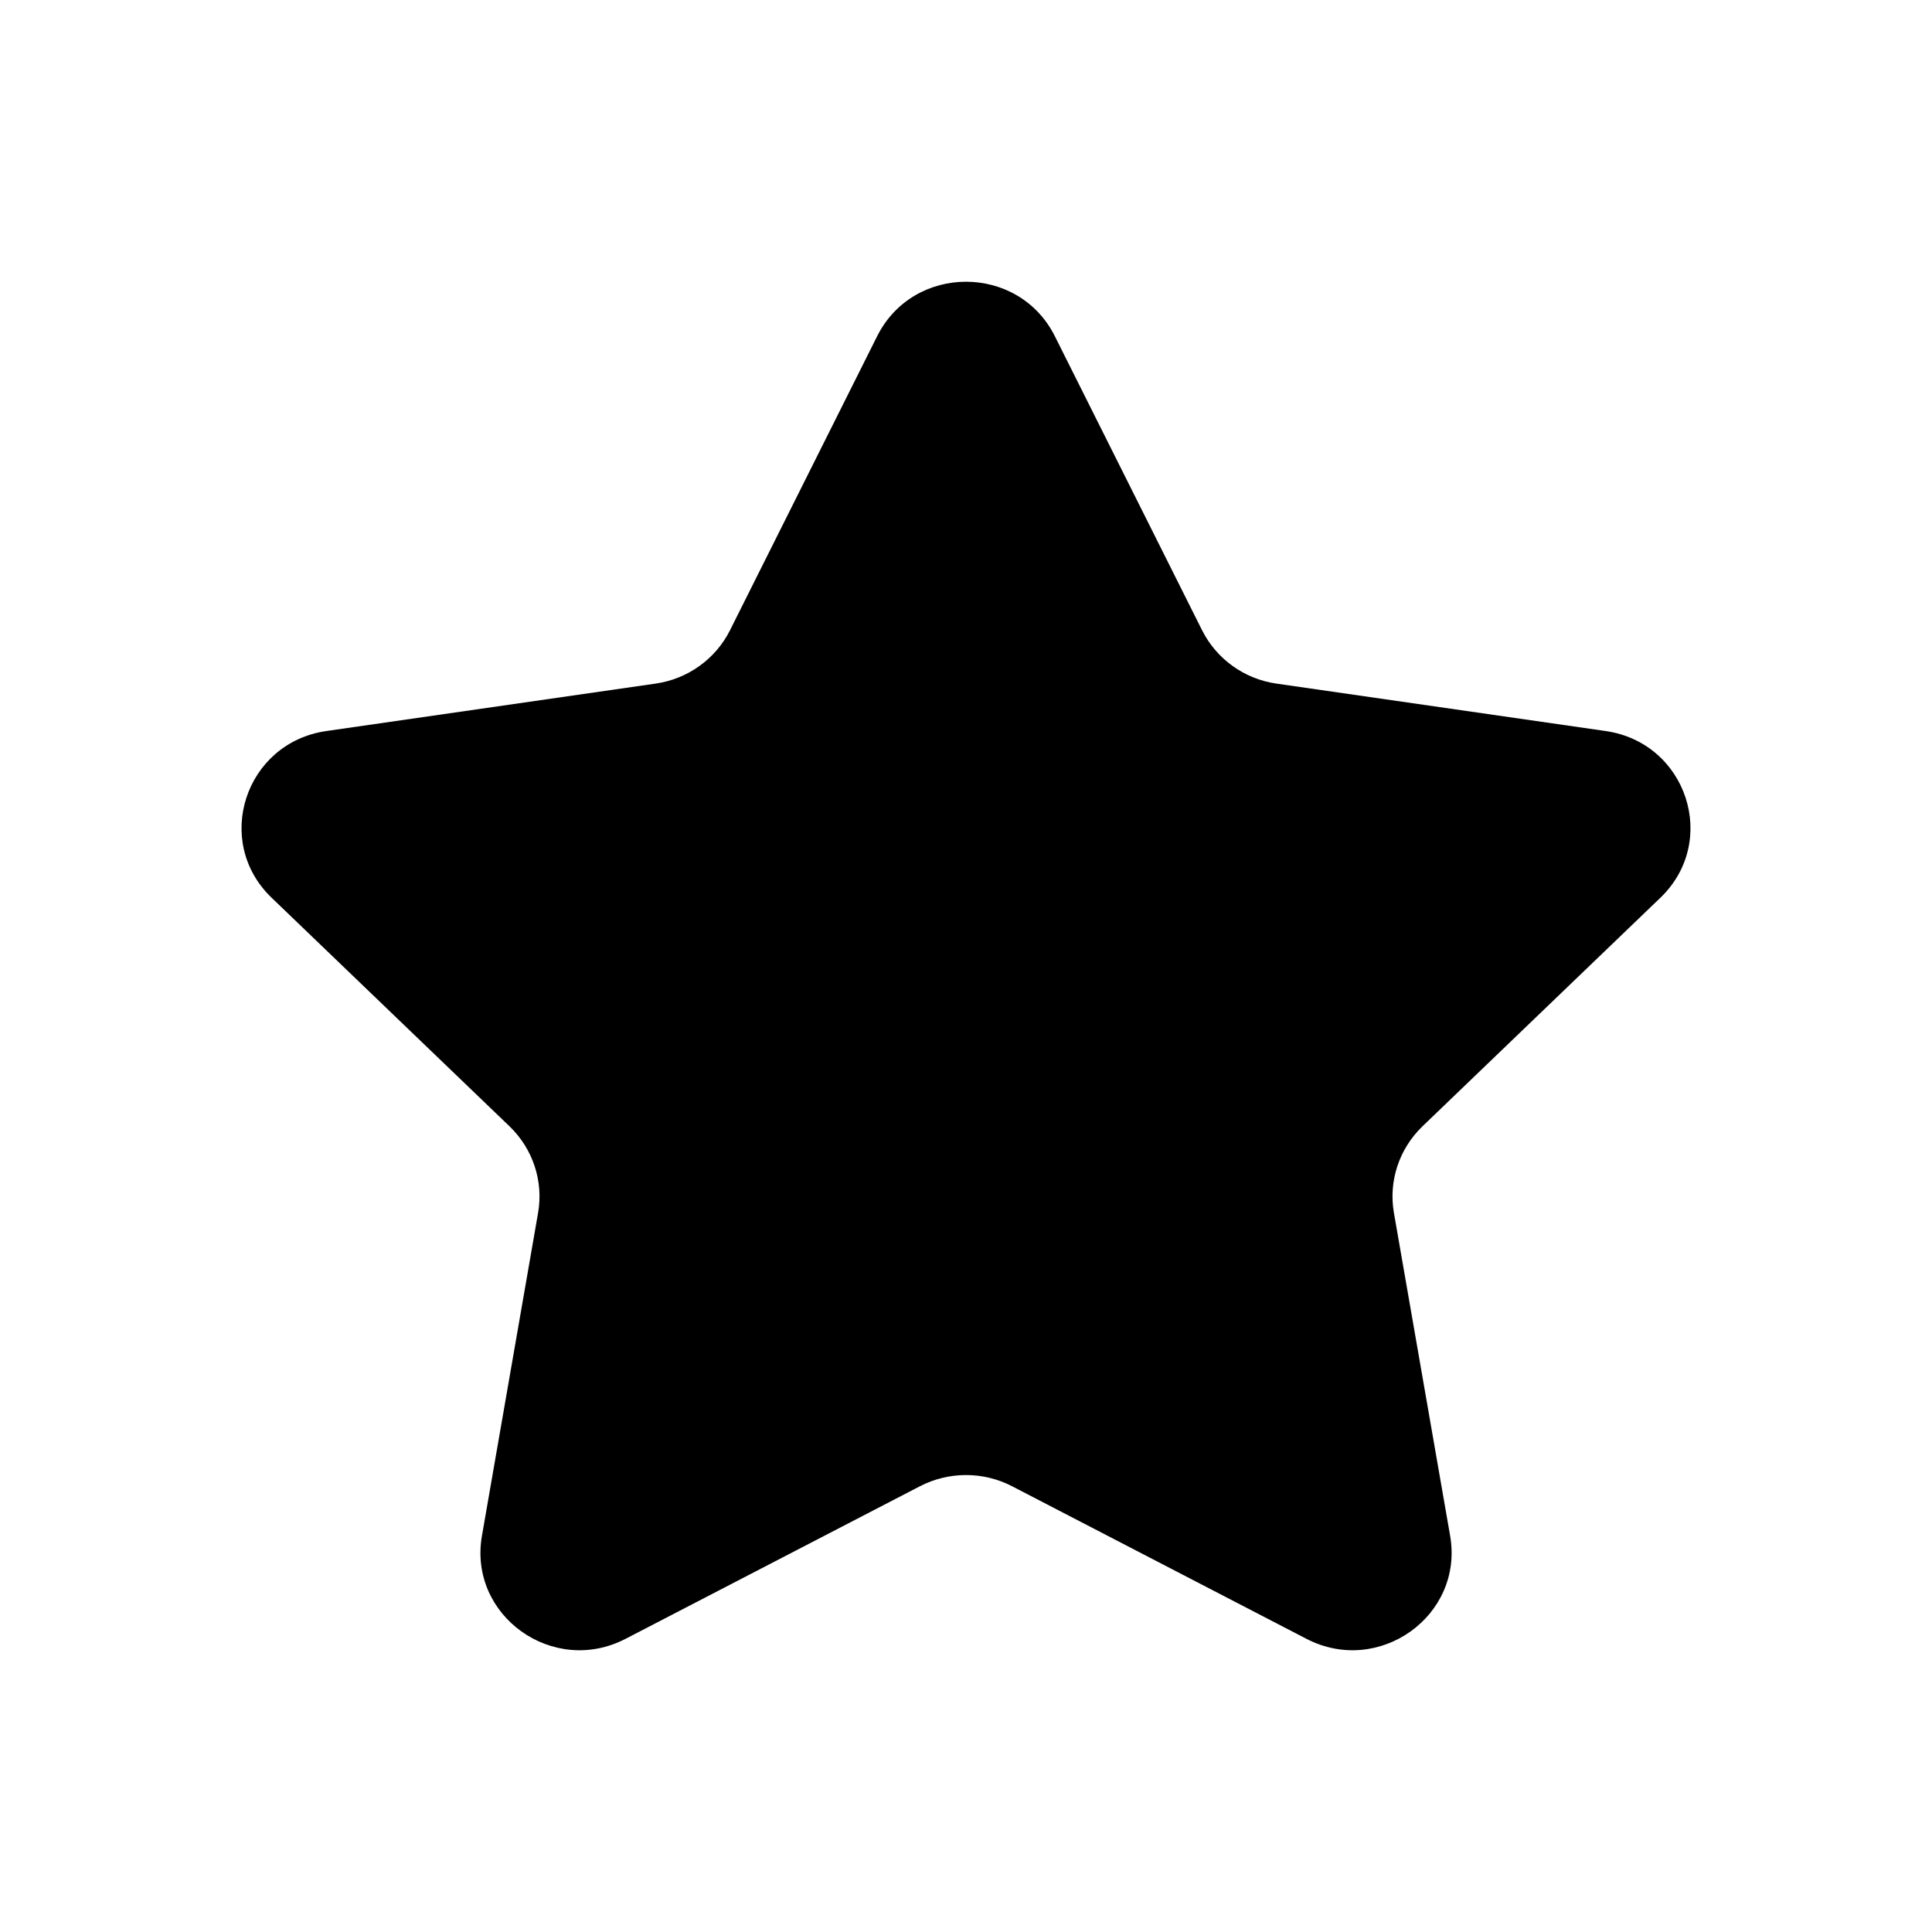
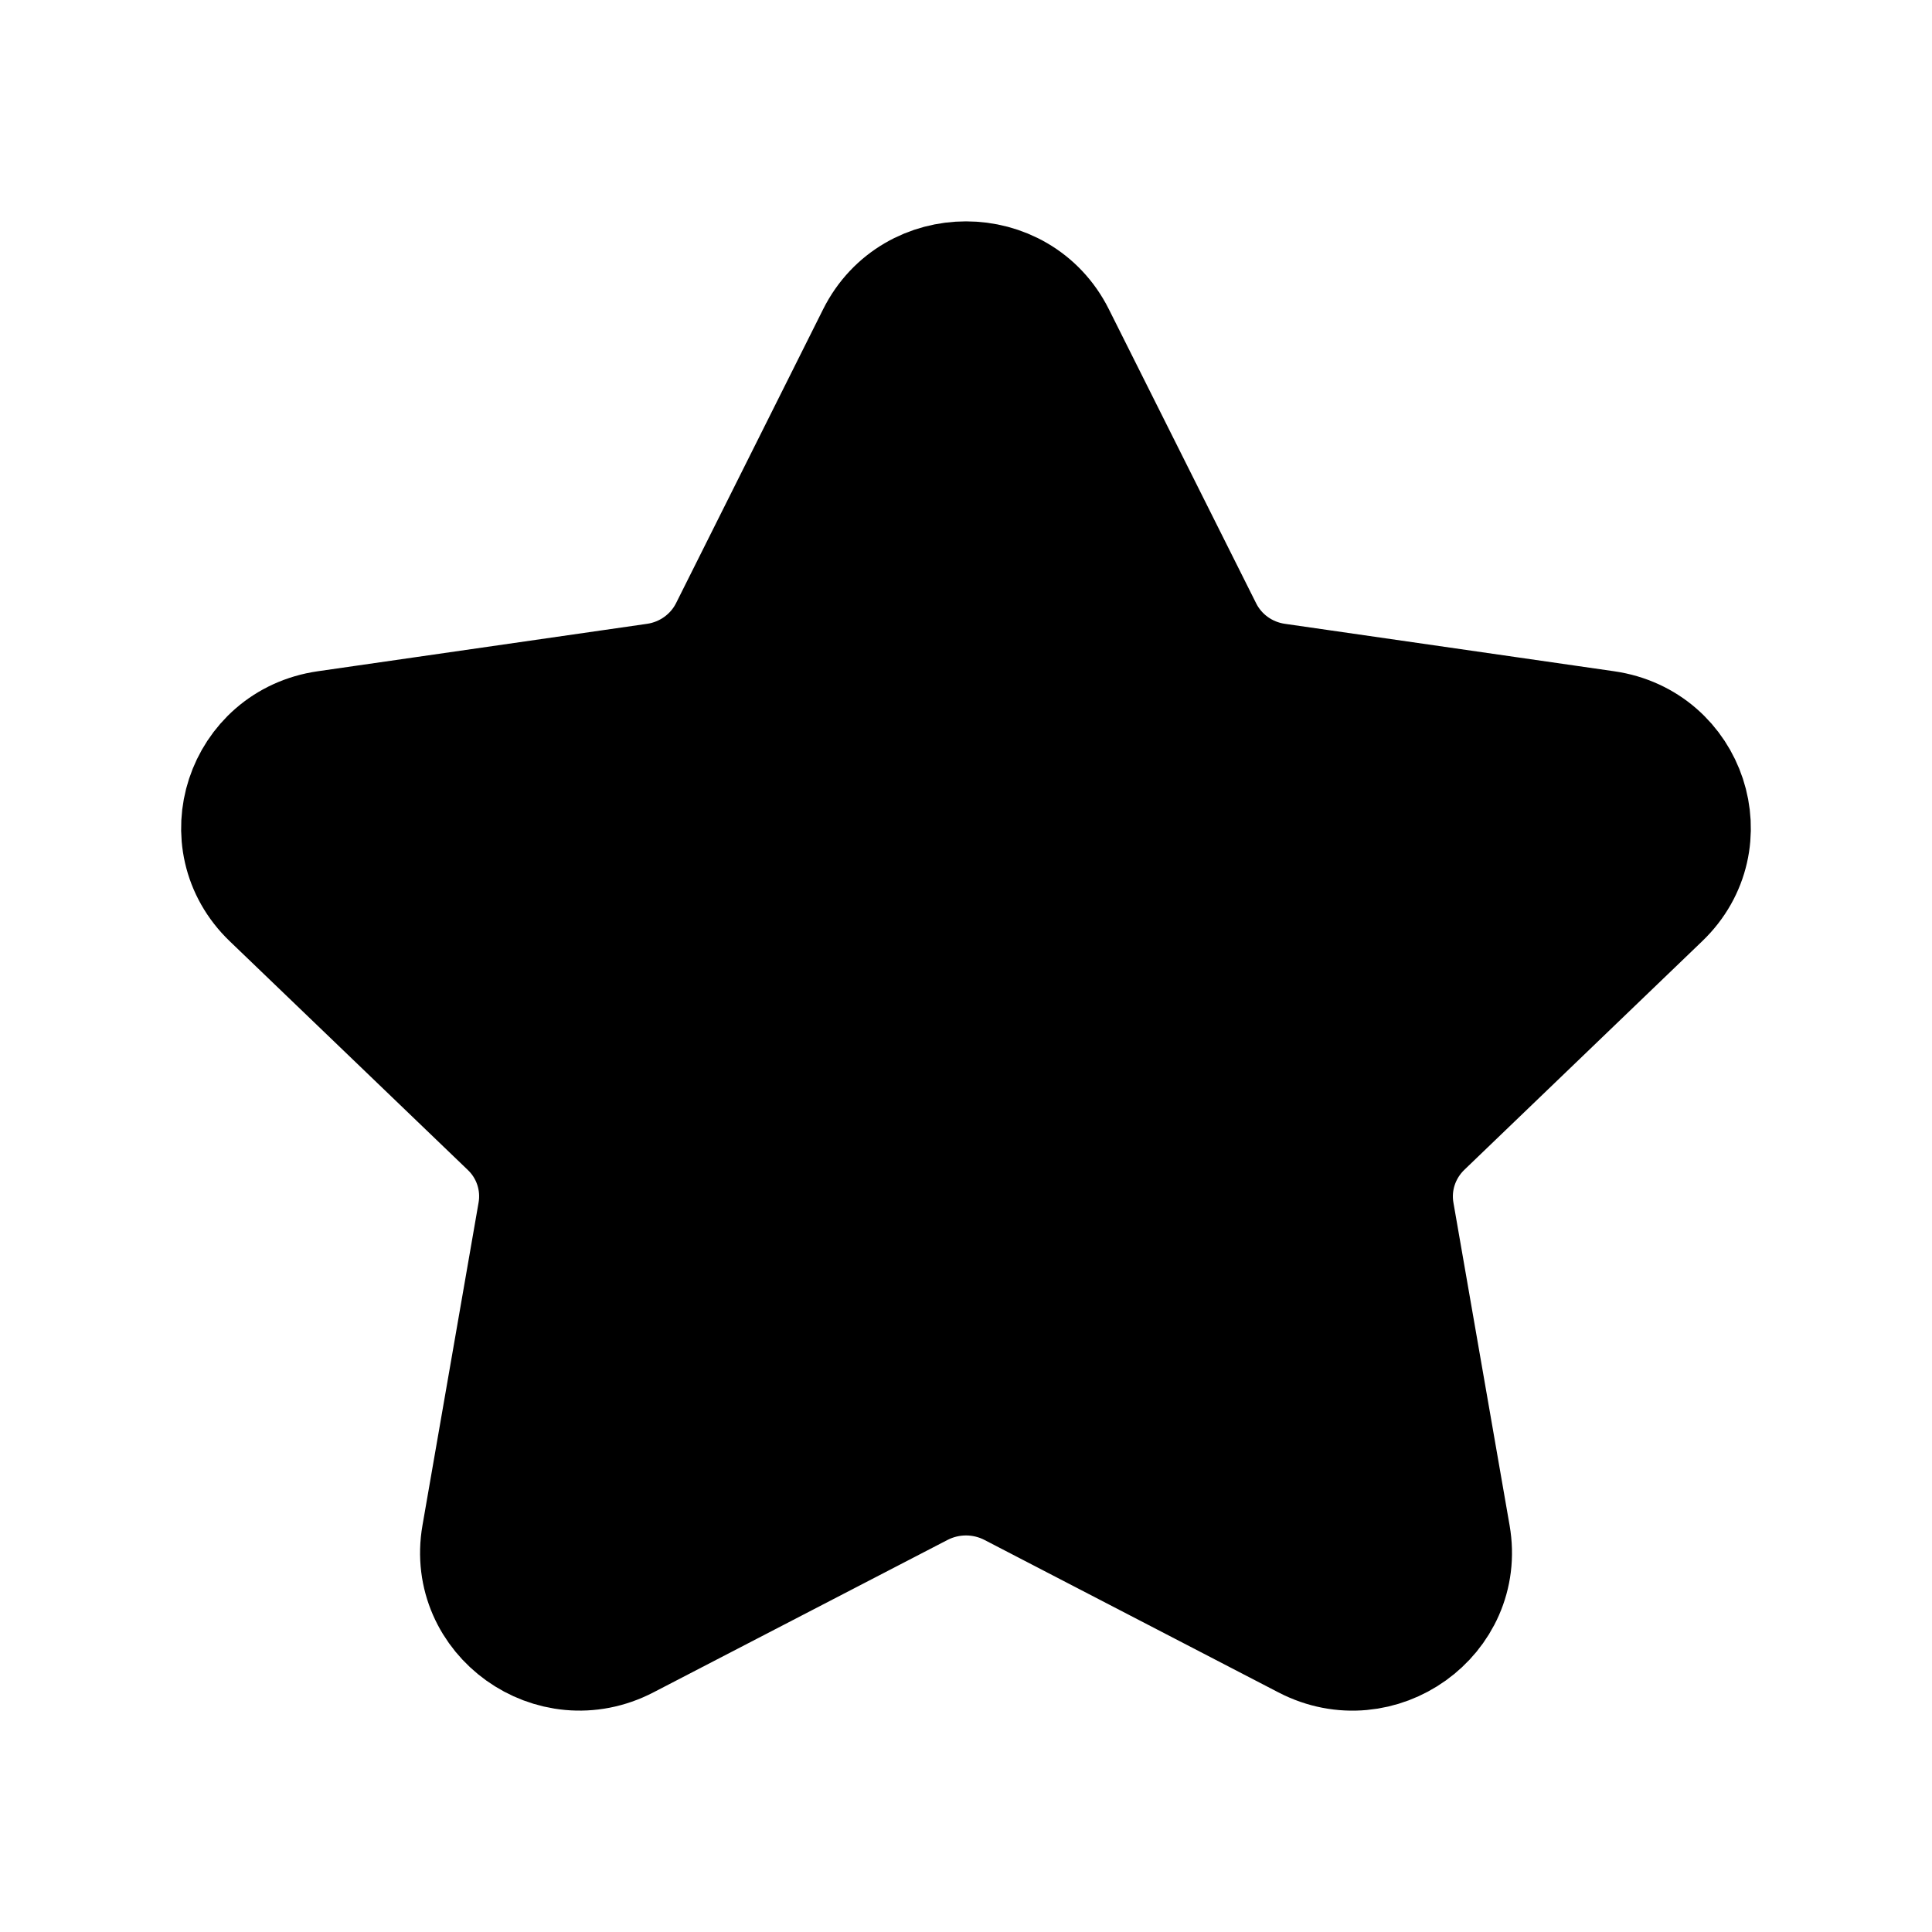
- <svg xmlns="http://www.w3.org/2000/svg" viewBox="0 0 24 24" fill="none">
-   <path fill-rule="evenodd" clip-rule="evenodd" d="M13.104 4.177L14.932 7.828C15.111 8.186 15.457 8.435 15.857 8.492L19.945 9.081C20.955 9.226 21.357 10.45 20.626 11.152L17.67 13.992C17.38 14.272 17.247 14.673 17.316 15.068L18.014 19.078C18.186 20.07 17.13 20.827 16.227 20.357L12.573 18.463C12.215 18.277 11.786 18.277 11.427 18.463L7.773 20.357C6.87 20.827 5.814 20.07 5.987 19.078L6.684 15.068C6.753 14.673 6.62 14.272 6.33 13.992L3.374 11.152C2.643 10.45 3.045 9.226 4.055 9.081L8.143 8.492C8.544 8.435 8.89 8.186 9.069 7.828L10.896 4.177C11.348 3.274 12.652 3.274 13.104 4.177Z" fill="currentColor" />
+ <svg xmlns="http://www.w3.org/2000/svg" viewBox="0 0 24 24" fill="currentColor">
+   <path clip-rule="evenodd" d="m13.104 4.177 1.828 3.65c.179.36.524.608.925.665l4.088.589c1.01.145 1.412 1.37.681 2.07l-2.956 2.841c-.29.28-.423.681-.354 1.076l.698 4.01c.172.992-.884 1.749-1.787 1.28l-3.654-1.895a1.25 1.25 0 0 0-1.146 0l-3.654 1.894c-.903.47-1.959-.287-1.786-1.28l.697-4.01a1.2 1.2 0 0 0-.354-1.075l-2.956-2.84c-.731-.701-.33-1.926.68-2.071l4.089-.589c.4-.057.747-.306.926-.664l1.827-3.651c.452-.903 1.756-.903 2.208 0" stroke="currentColor" stroke-width="1.5" stroke-linecap="round" stroke-linejoin="round" />
</svg>
